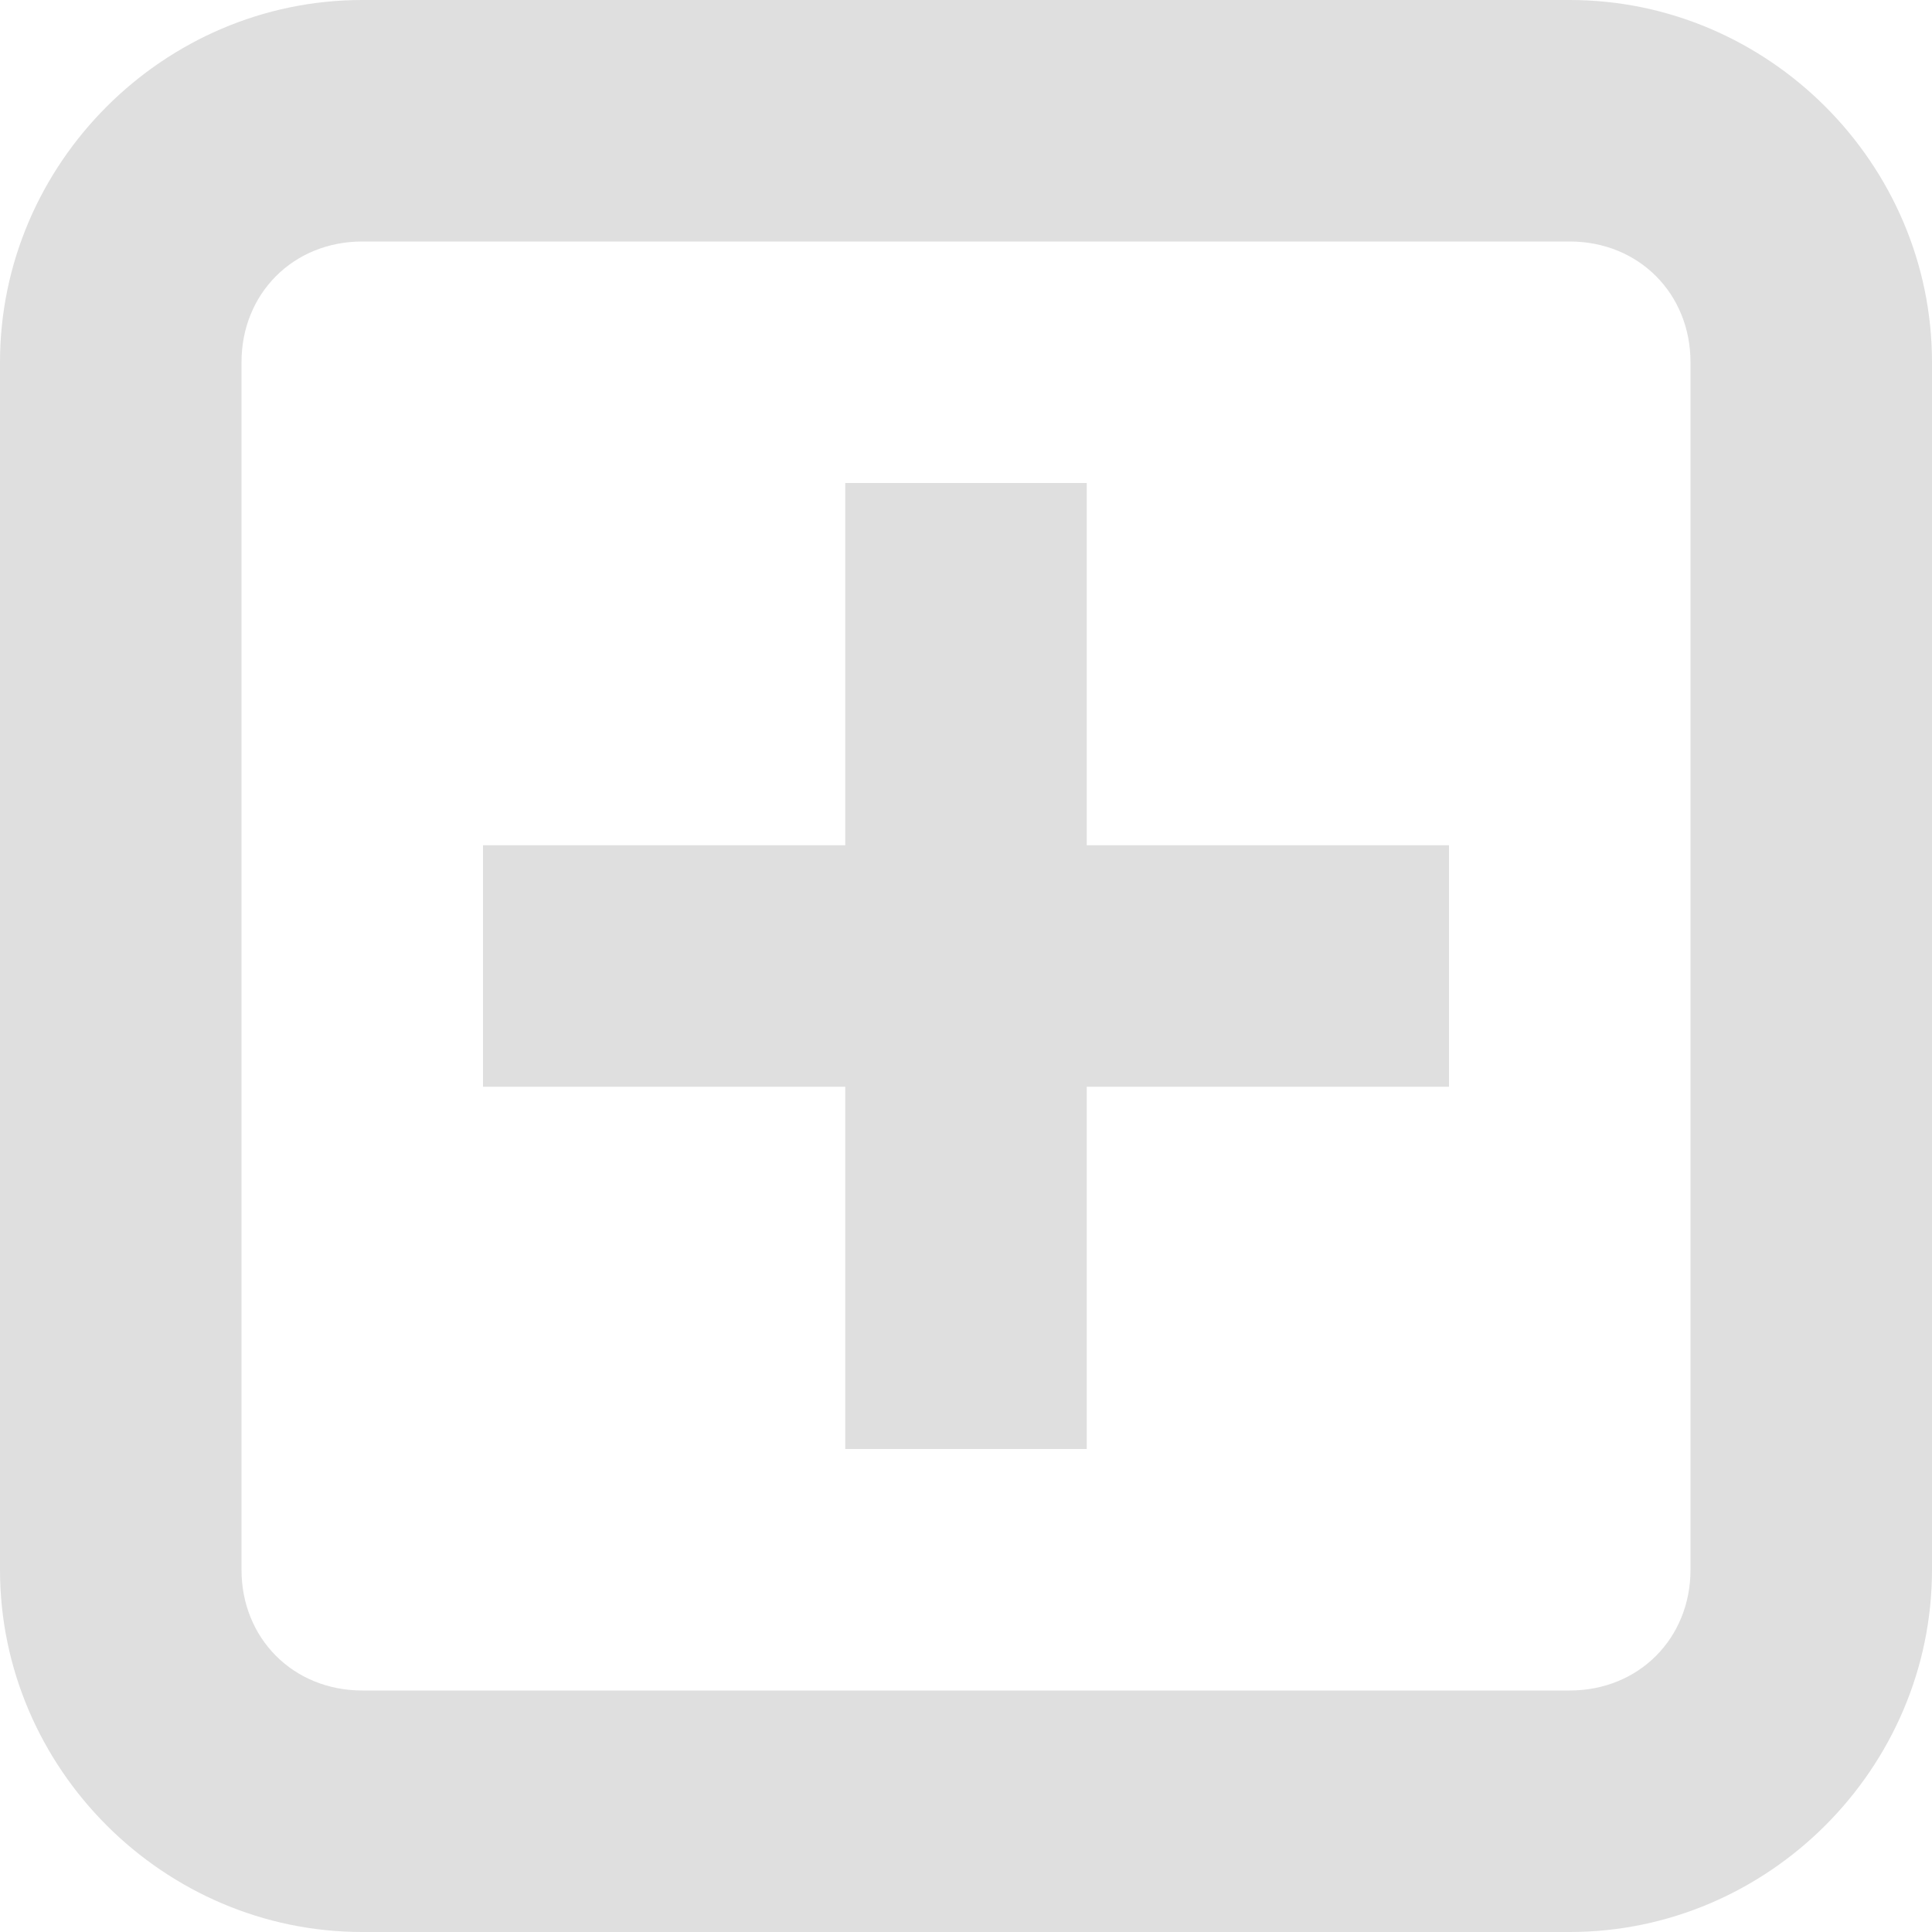
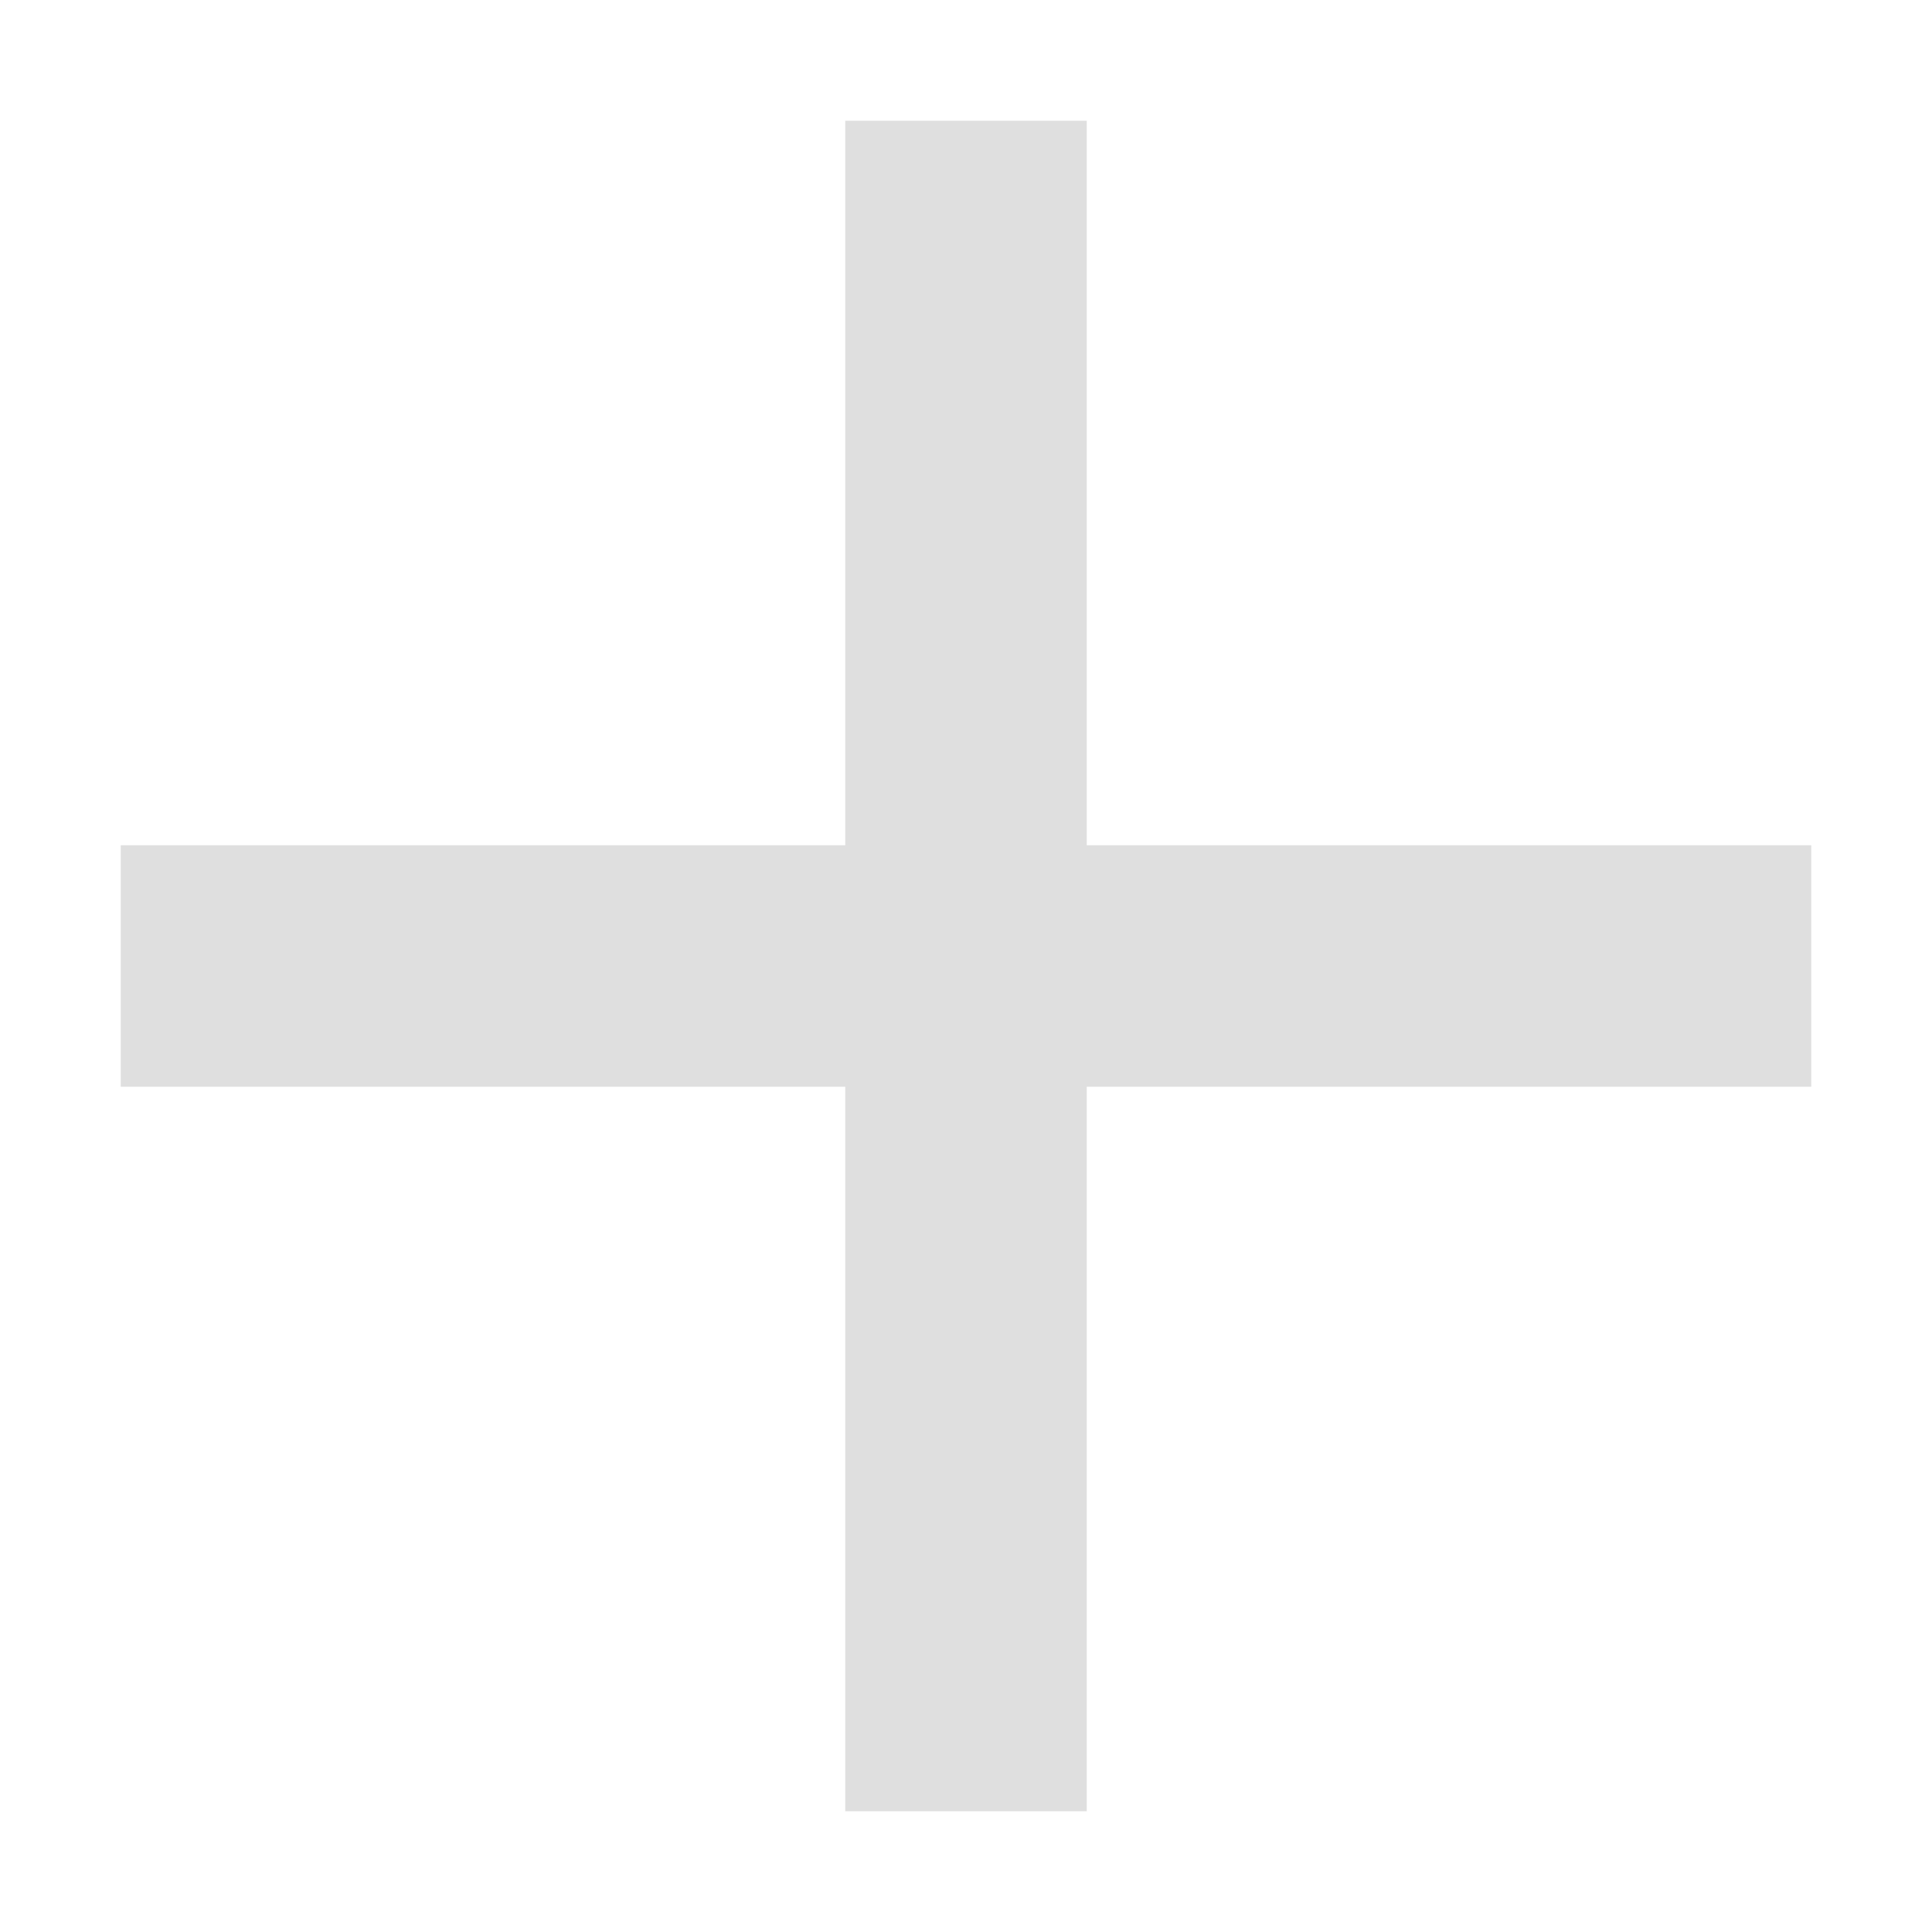
- <svg xmlns="http://www.w3.org/2000/svg" height="16px" viewBox="0 0 16 16" width="16px">
-   <g fill="#dfdfdf">
-     <path d="m 3 0 c -1.645 0 -3 1.355 -3 3 v 10 c 0 1.645 1.355 3 3 3 h 10 c 1.645 0 3 -1.355 3 -3 v -10 c 0 -1.645 -1.355 -3 -3 -3 z m 0 2 h 10 c 0.57 0 1 0.43 1 1 v 10 c 0 0.57 -0.43 1 -1 1 h -10 c -0.57 0 -1 -0.43 -1 -1 v -10 c 0 -0.57 0.43 -1 1 -1 z m 0 0" />
-     <path d="m 4 7 h 8 v 2 h -8 z m 0 0" />
-     <path d="m 9 4 v 8 h -2 v -8 z m 0 0" />
-   </g>
+ <svg xmlns="http://www.w3.org/2000/svg" width="16" height="16" version="1.1" viewBox="0 0 16 16">
+   <defs>
+     <style id="current-color-scheme" type="text/css">
+    .ColorScheme-Text { color:#dfdfdf; } .ColorScheme-Highlight { color:#4285f4; } .ColorScheme-NeutralText { color:#ff9800; } .ColorScheme-PositiveText { color:#4caf50; } .ColorScheme-NegativeText { color:#f44336; }
+   </style>
+   </defs>
+   <path style="fill:currentColor" class="ColorScheme-Text" d="M 7,1 V 7 H 1 v 2 h 6 v 6 H 9 V 9 h 6 V 7 H 9 V 1 Z" />
</svg>
